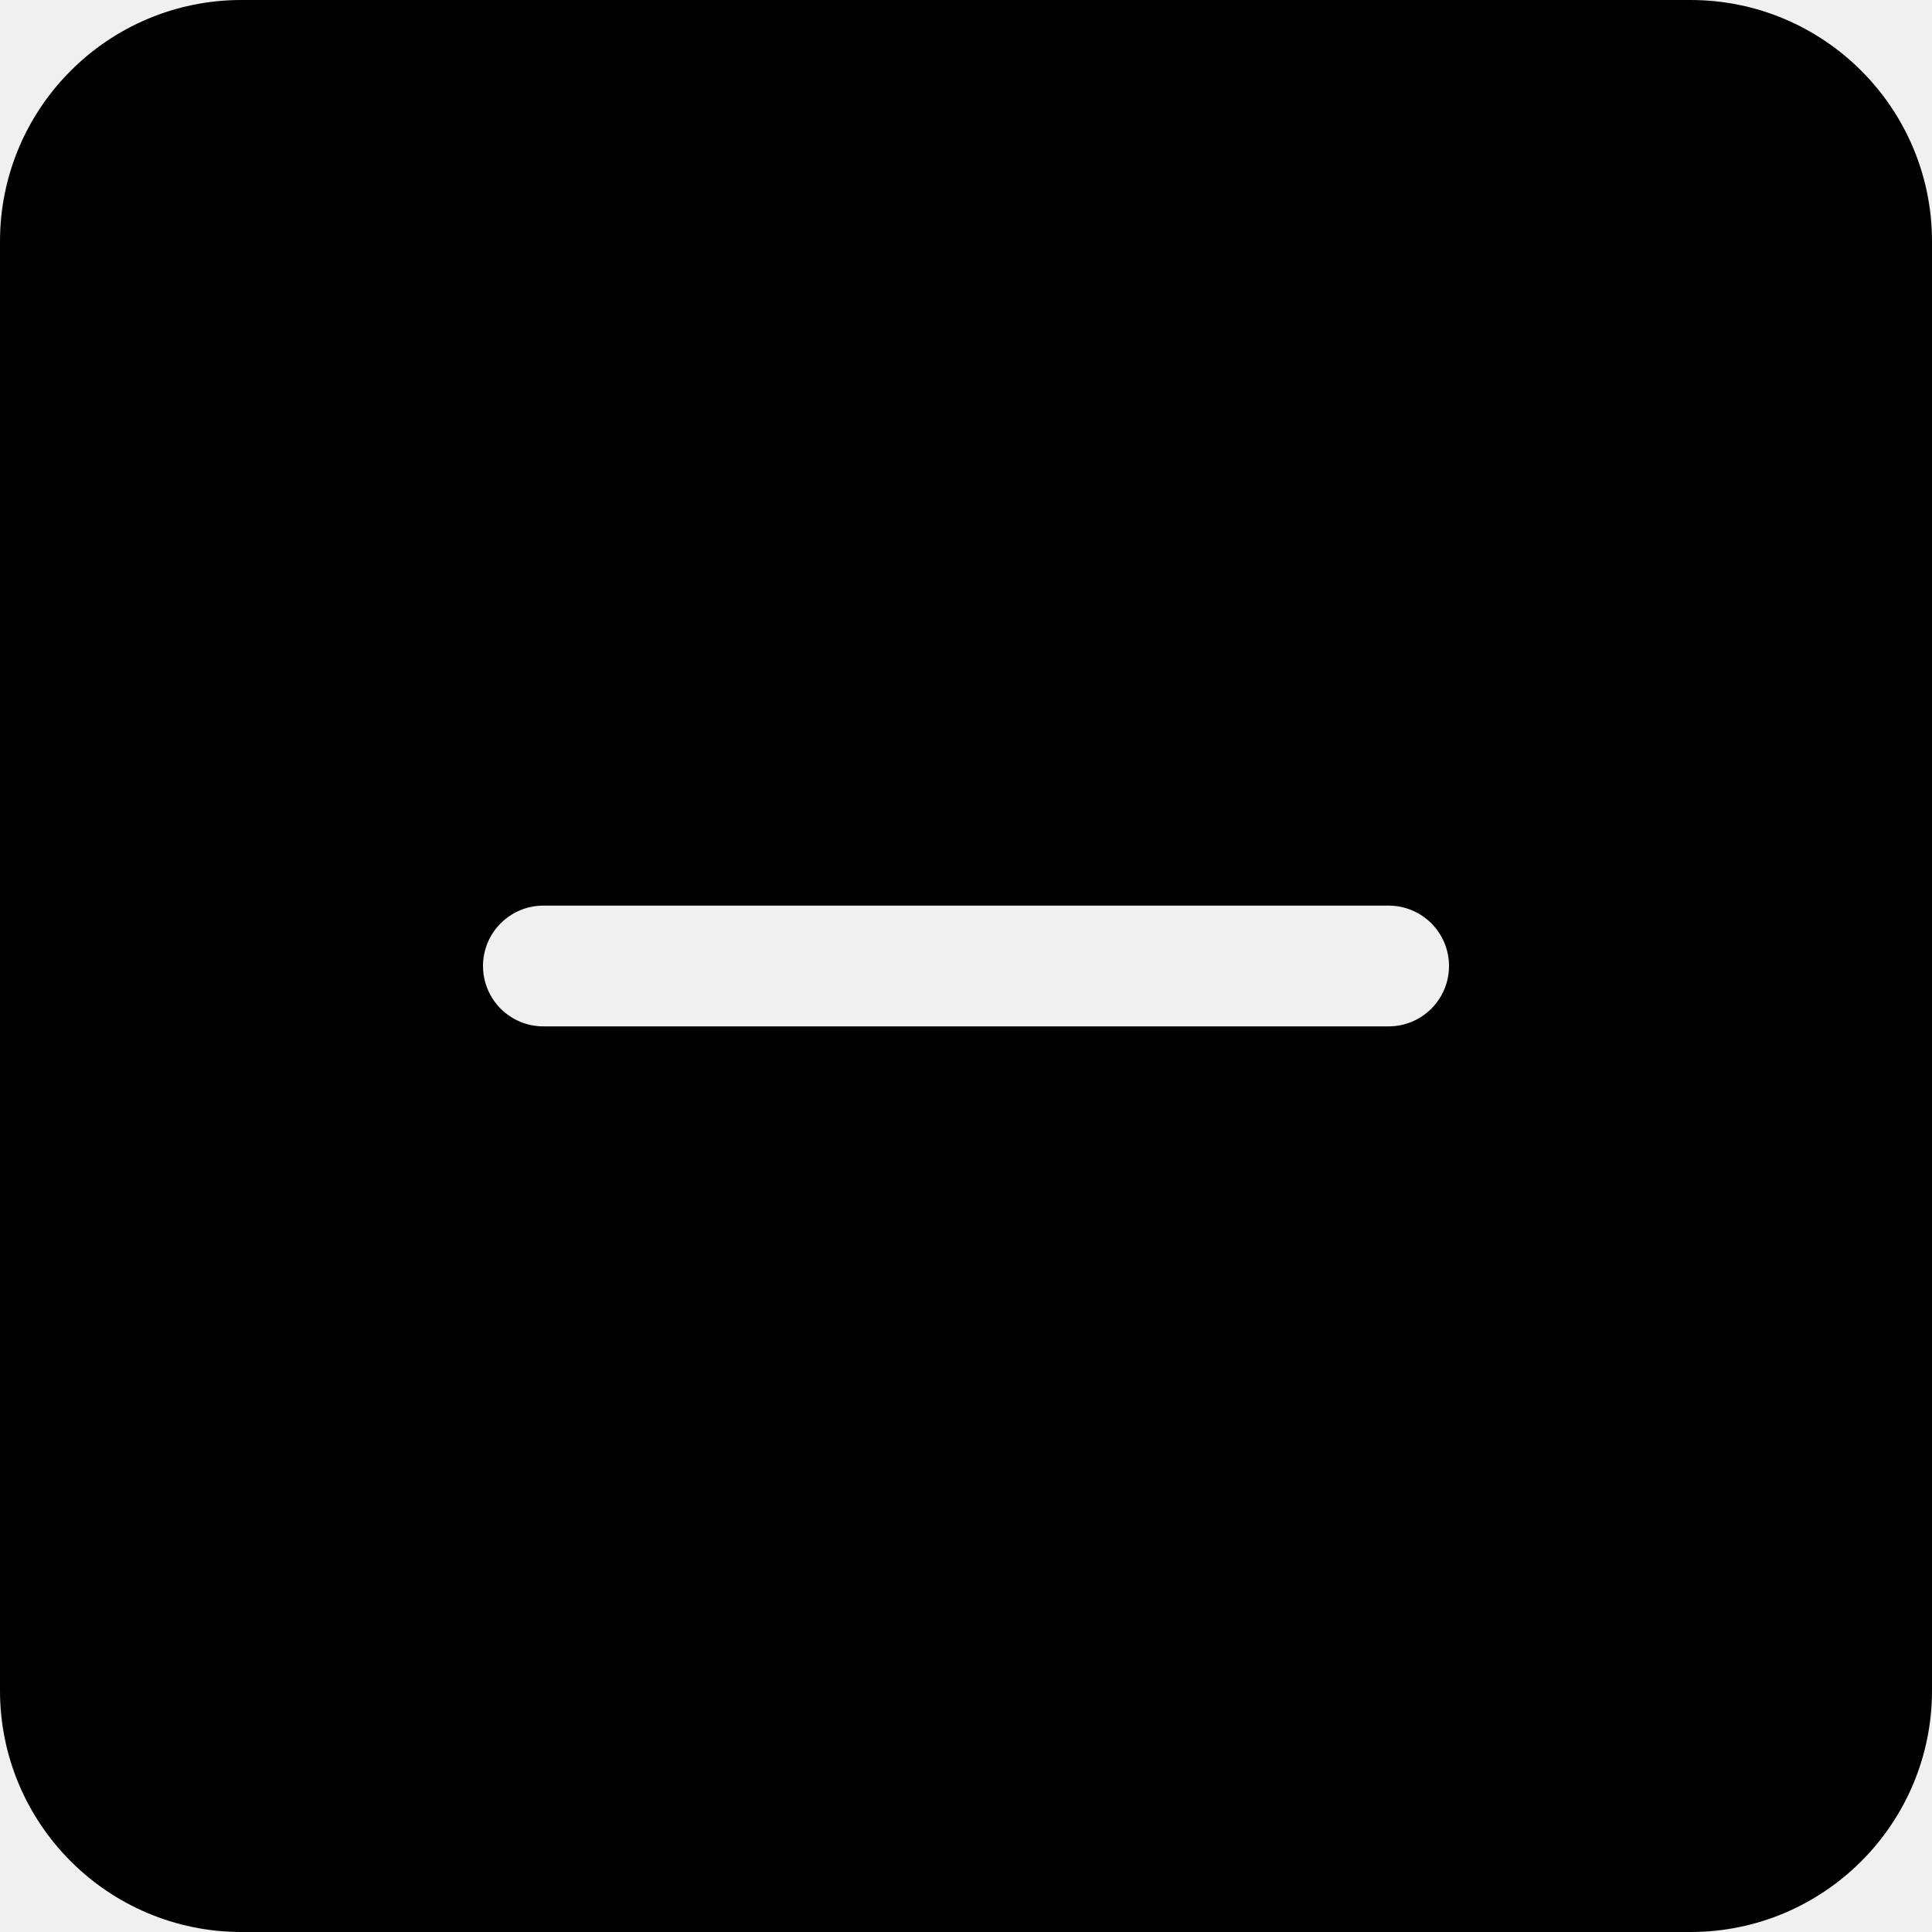
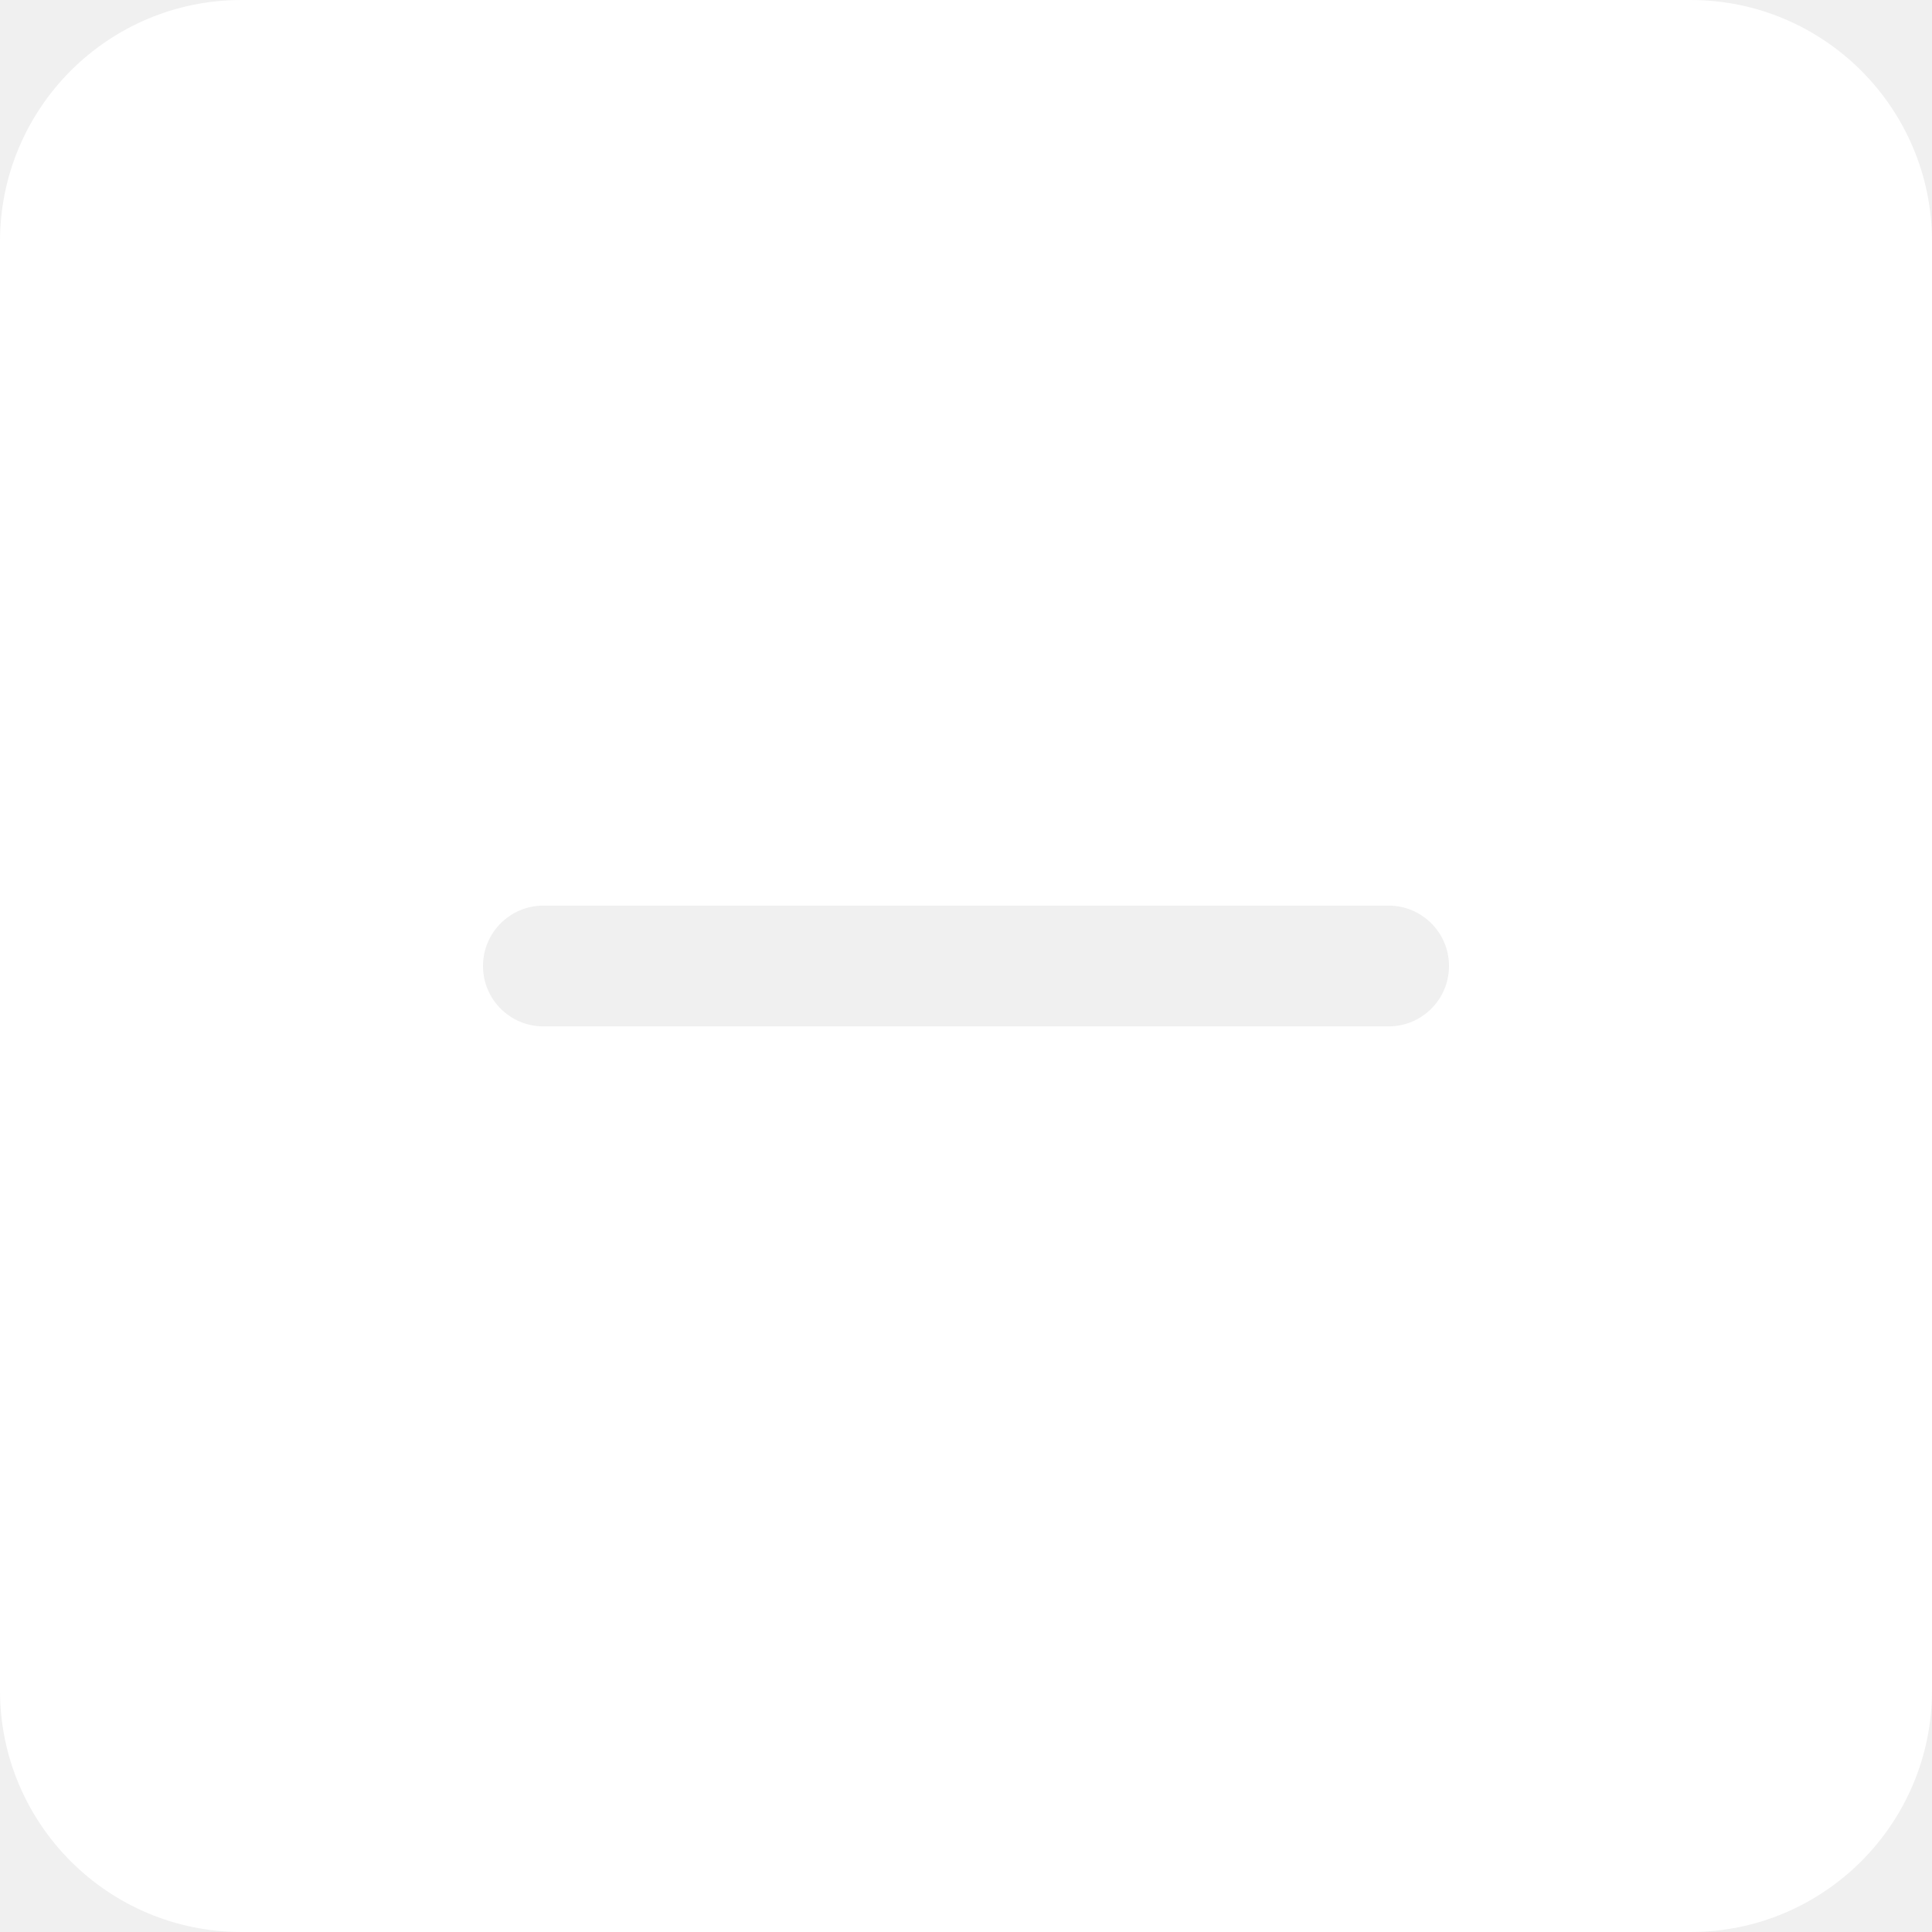
- <svg xmlns="http://www.w3.org/2000/svg" width="16" height="16" fill="currentColor" class="bi bi-dash-square-fill" viewBox="0 0 16 16">
+ <svg xmlns="http://www.w3.org/2000/svg" width="16" height="16" fill="#FFFFFF" class="bi bi-dash-square-fill" viewBox="0 0 16 16">
  <path d="M2 0a2 2 0 0 0-2 2v12a2 2 0 0 0 2 2h12a2 2 0 0 0 2-2V2a2 2 0 0 0-2-2H2zm2.5 7.5h7a.5.5 0 0 1 0 1h-7a.5.5 0 0 1 0-1z" />
</svg>
